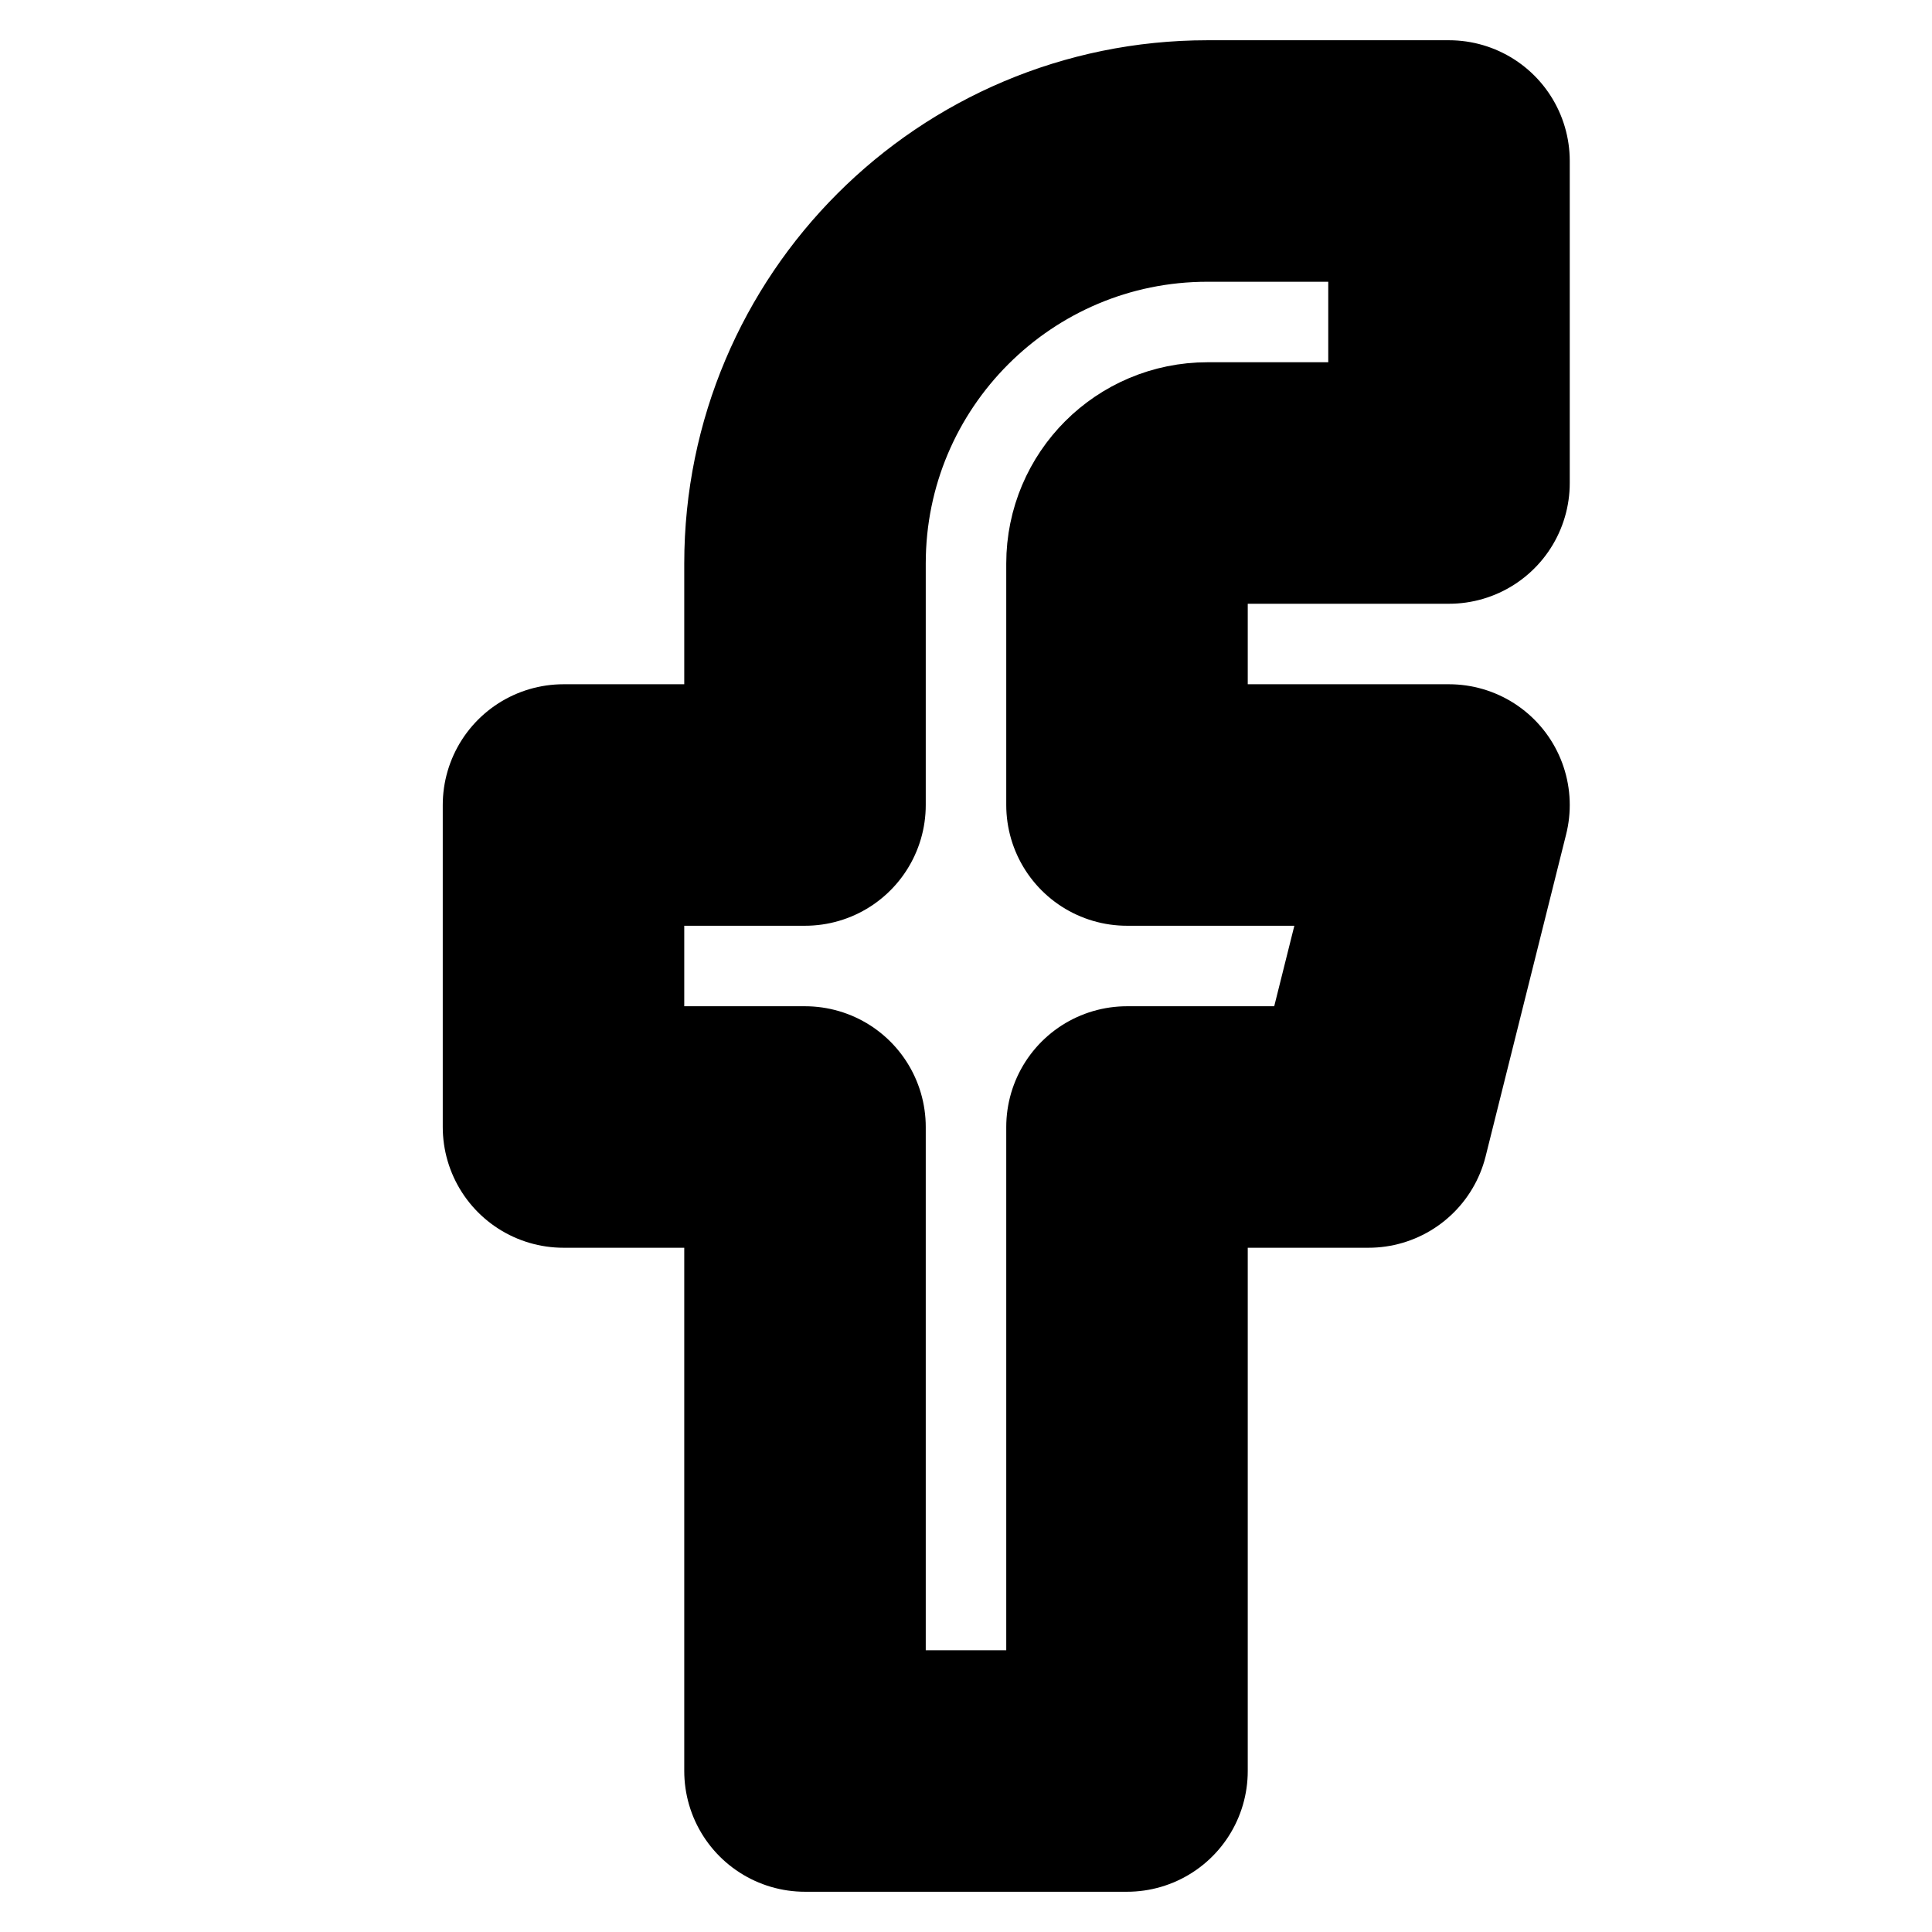
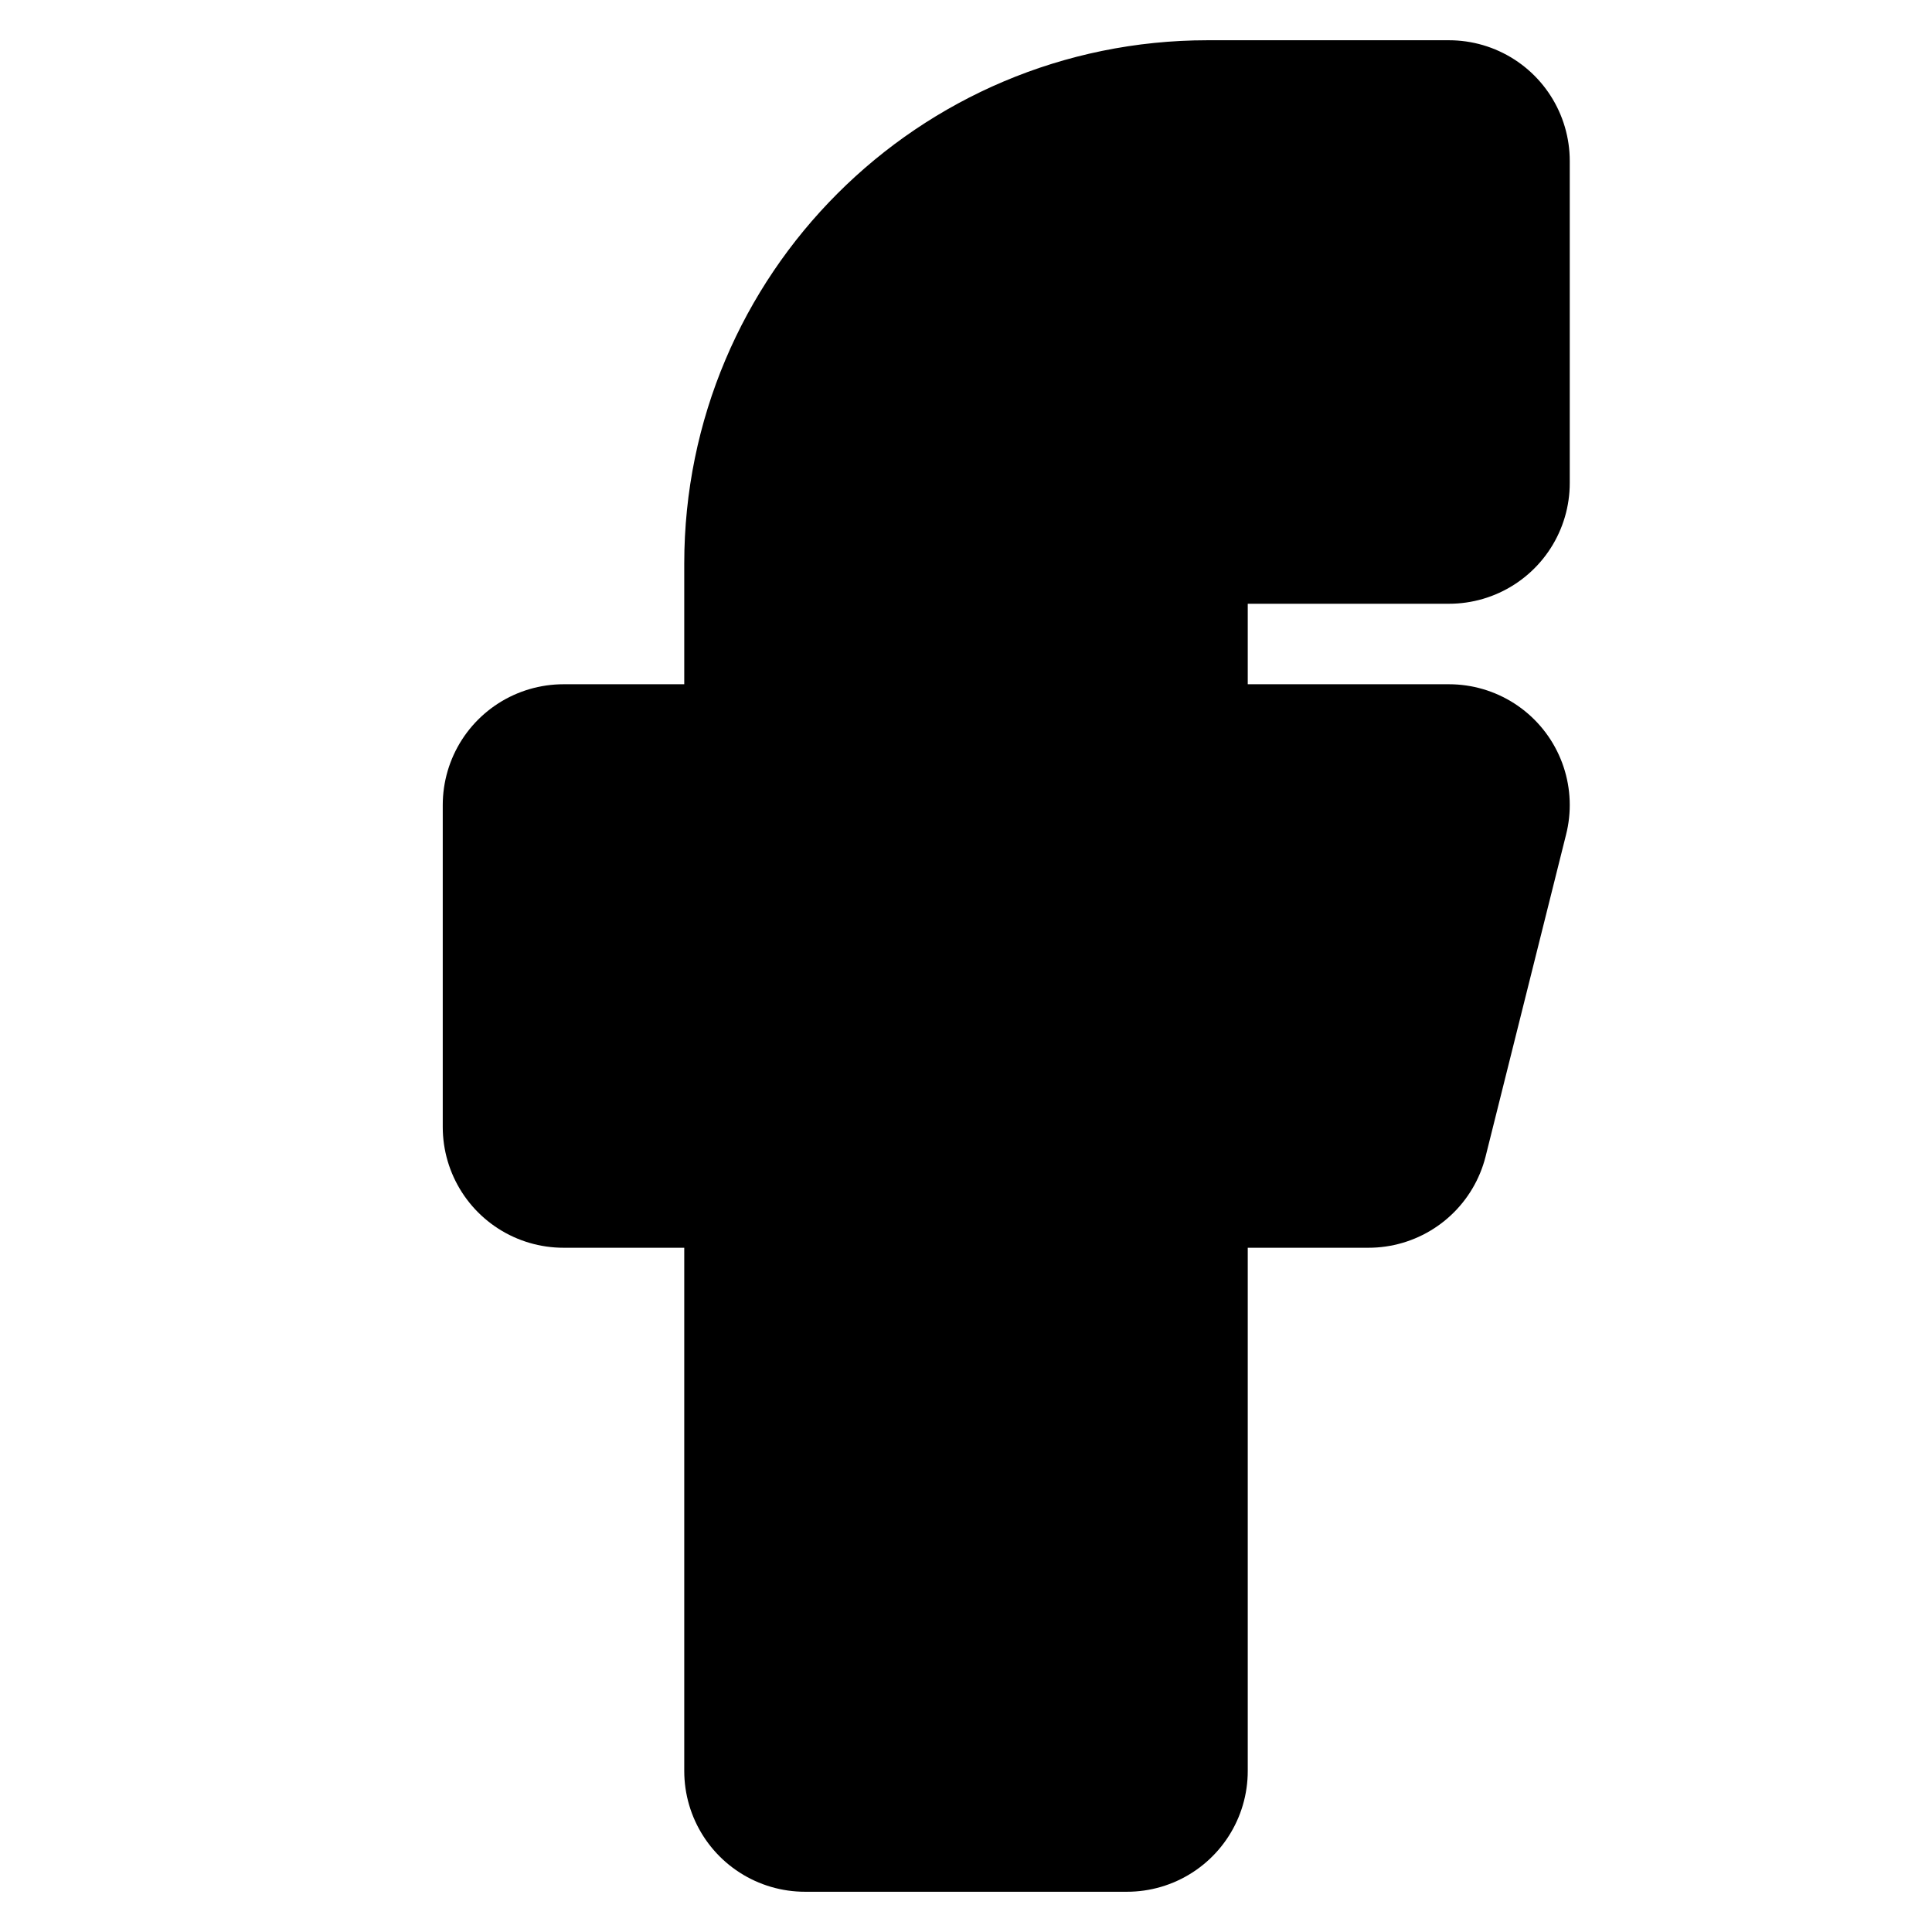
- <svg xmlns="http://www.w3.org/2000/svg" width="24" height="24" viewBox="0 0 24 24" fill="none" stroke="currentColor" stroke-width="3" stroke-linecap="round" stroke-linejoin="round" class="feather feather-facebook">
+ <svg xmlns="http://www.w3.org/2000/svg" width="24" height="24" viewBox="0 0 24 24" fill="yes" stroke="currentColor" stroke-width="3" stroke-linecap="round" stroke-linejoin="round" class="feather feather-facebook">
  <path d="M18 2h-3a5 5 0 0 0-5 5v3H7v4h3v8h4v-8h3l1-4h-4V7a1 1 0 0 1 1-1h3z" />
</svg>
